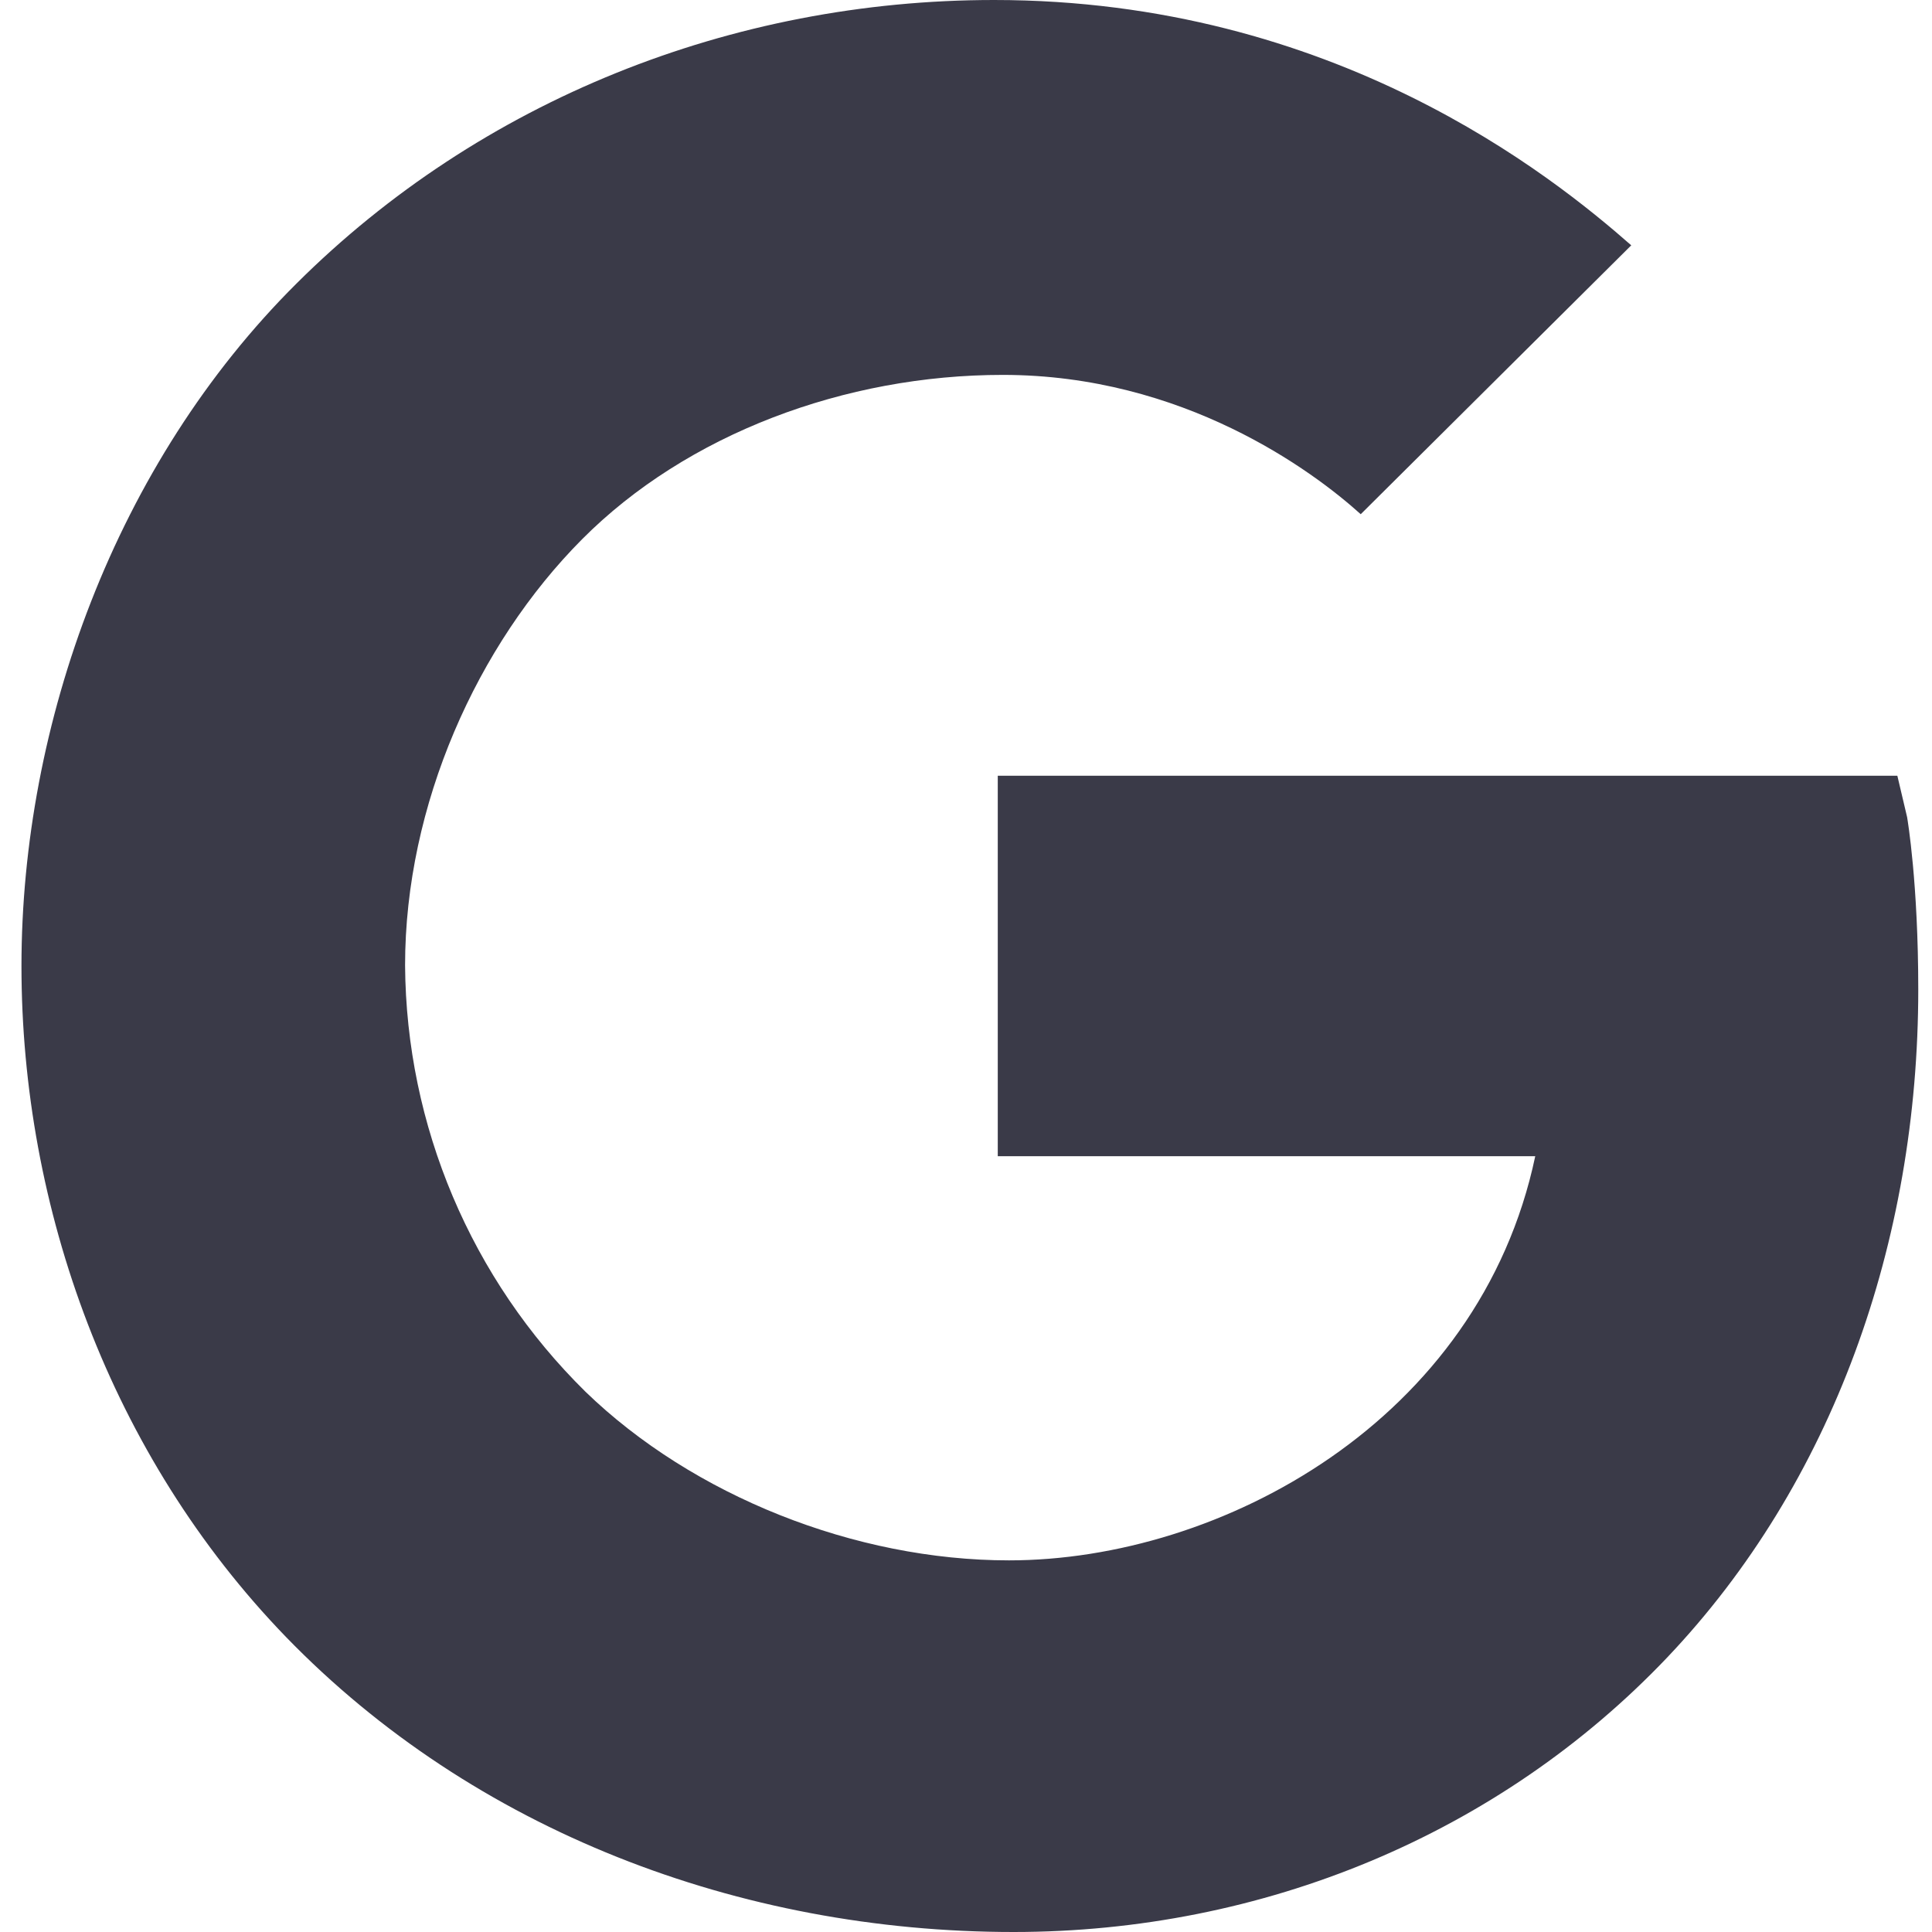
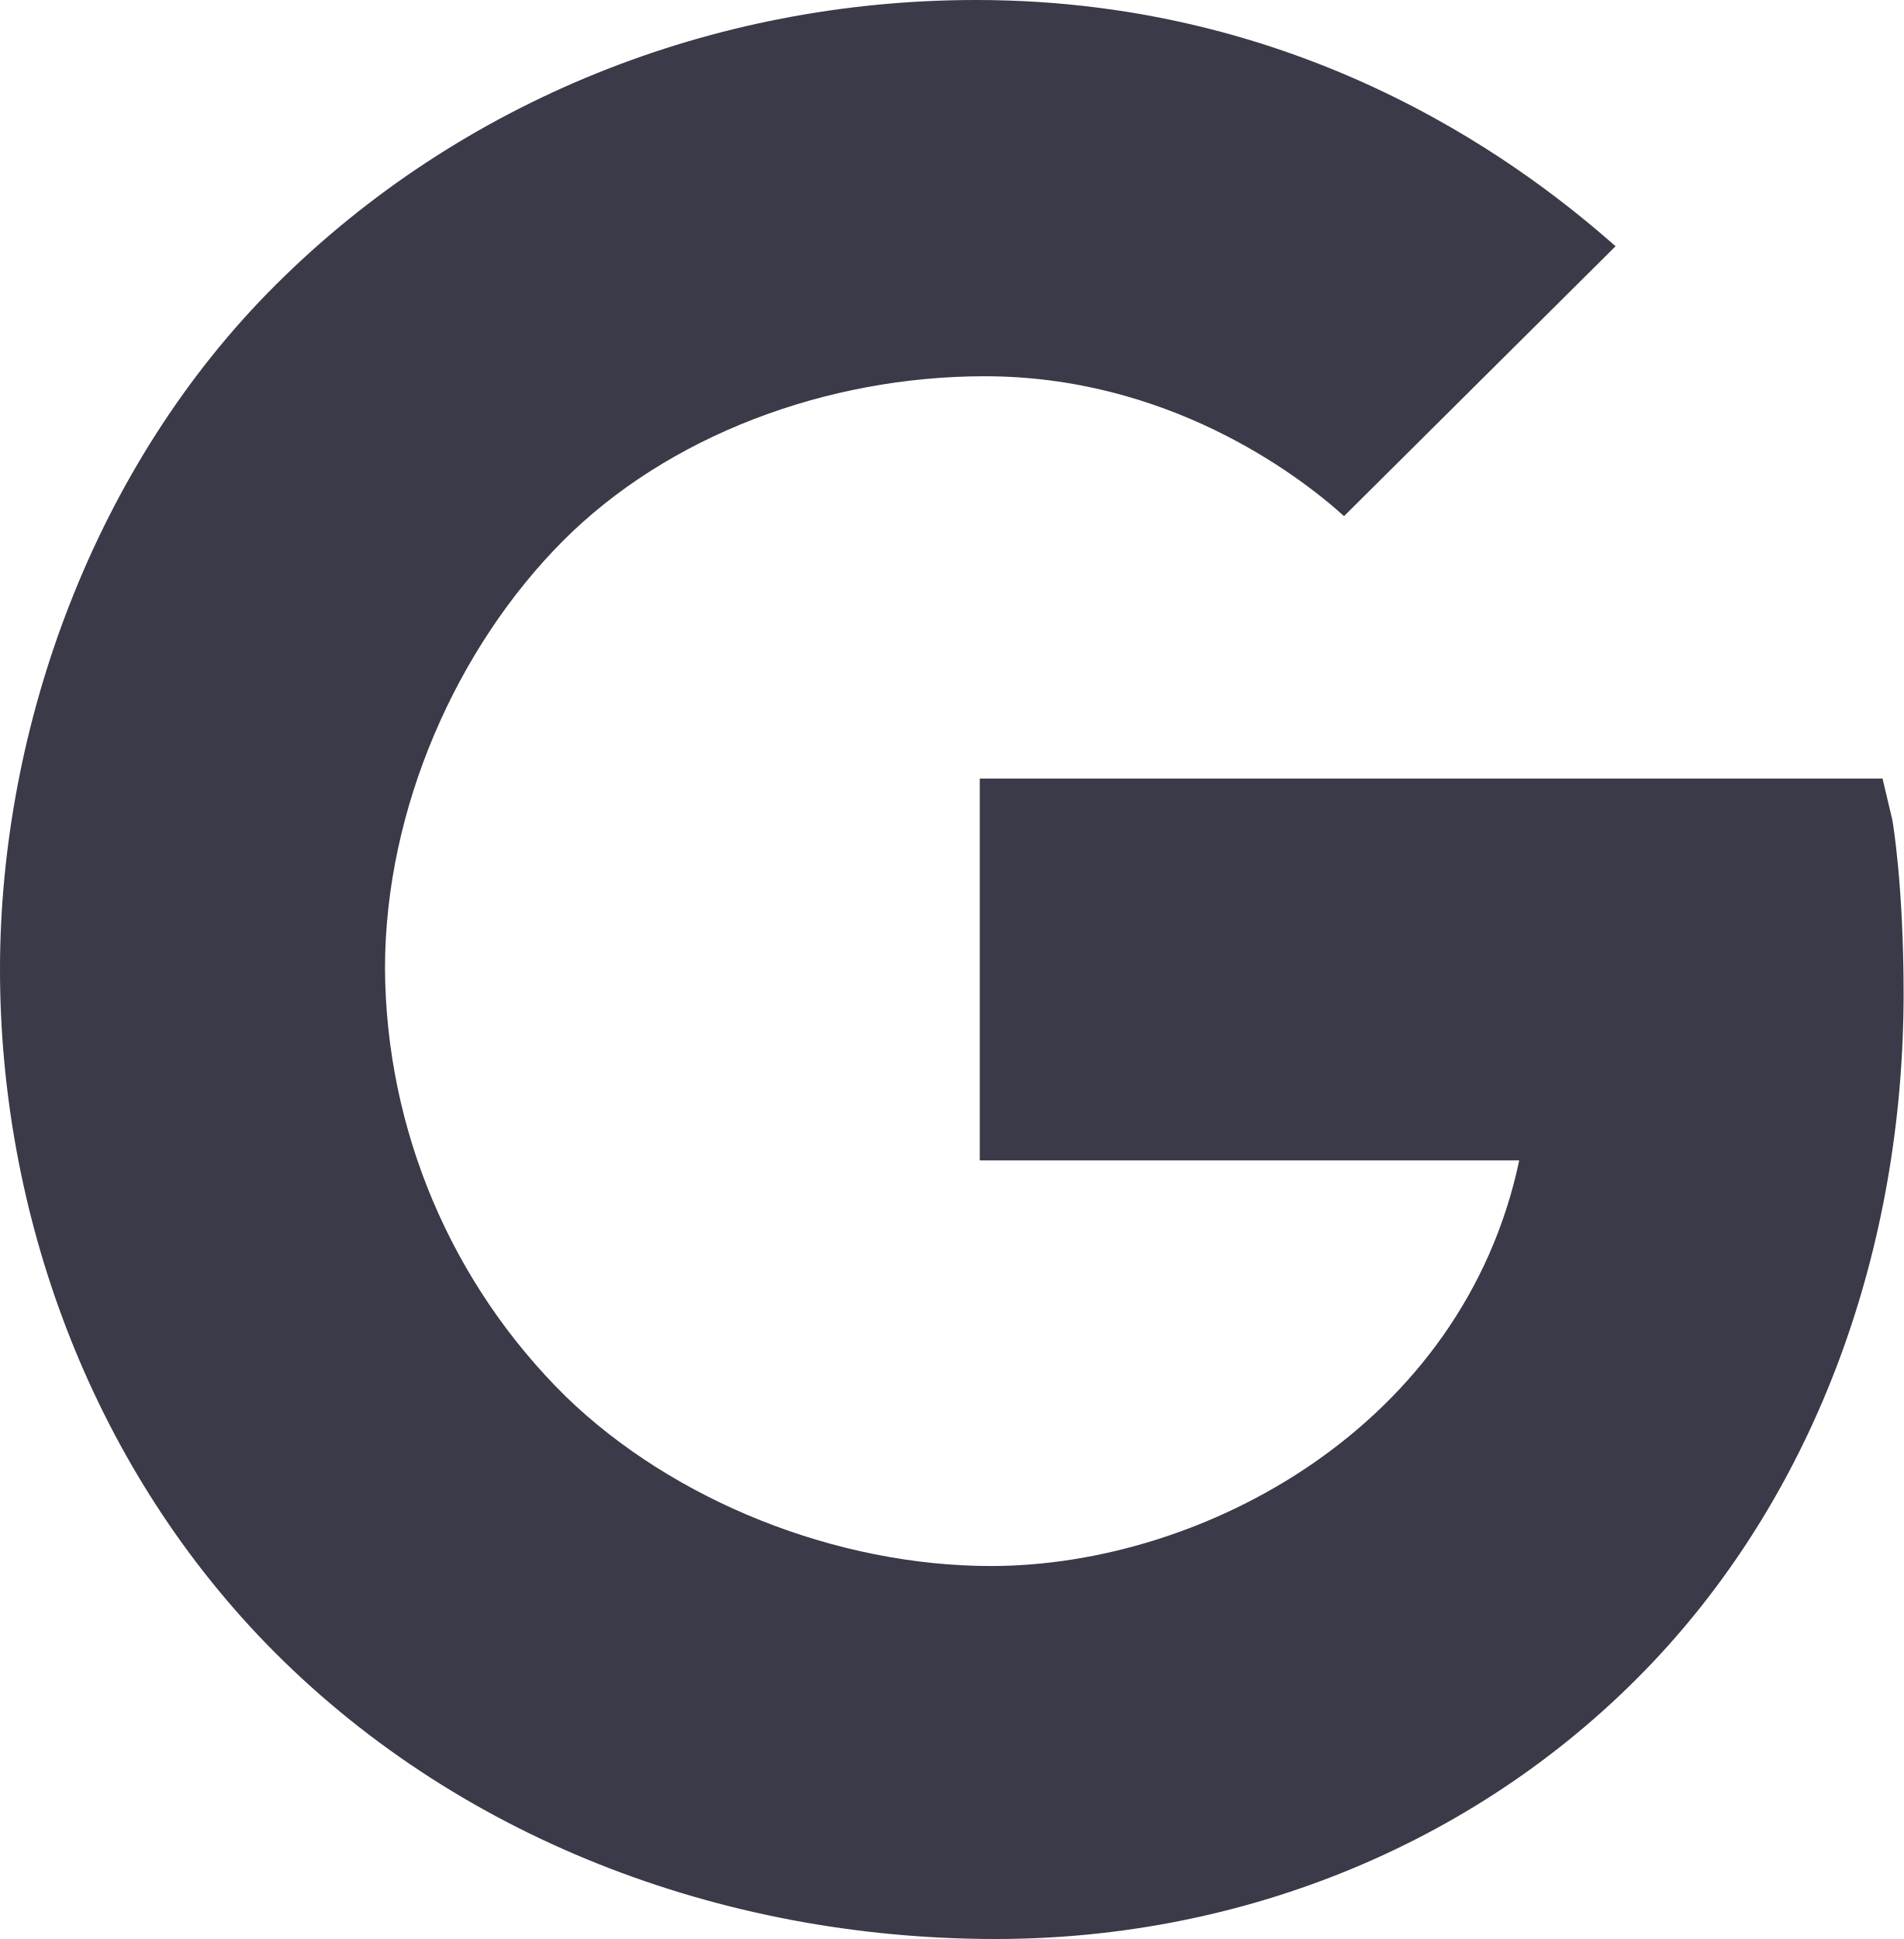
- <svg xmlns="http://www.w3.org/2000/svg" width="45" height="45" viewBox="0 0 45 45" fill="none">
-   <path d="M44.42 19.032L44.193 18.069H23.24V26.93H35.759C34.459 33.098 28.427 36.344 23.501 36.344C19.916 36.344 16.138 34.838 13.637 32.416C10.972 29.794 9.46 26.22 9.435 22.484C9.435 18.751 11.113 15.018 13.556 12.562C15.999 10.106 19.688 8.732 23.357 8.732C27.557 8.732 30.568 10.96 31.694 11.977L37.995 5.714C36.147 4.091 31.068 0 23.153 0C17.047 0 11.191 2.338 6.91 6.6C2.686 10.798 0.5 16.868 0.5 22.5C0.5 28.132 2.569 33.898 6.662 38.129C11.036 42.641 17.23 45 23.608 45C29.412 45 34.912 42.727 38.833 38.605C42.687 34.547 44.68 28.932 44.68 23.046C44.68 20.569 44.431 19.097 44.42 19.032Z" fill="#3A3A48" />
+ <svg xmlns="http://www.w3.org/2000/svg" version="1.1" id="Layer_1" x="0px" y="0px" width="44.18px" height="45px" viewBox="0.41 0 44.18 45" enable-background="new 0.41 0 44.18 45" xml:space="preserve">
+   <path fill="#3A3A48" d="M44.33,19.032l-0.228-0.963H23.15v8.861h12.52c-1.301,6.168-7.332,9.414-12.259,9.414  c-3.584,0-7.363-1.506-9.864-3.928c-2.665-2.622-4.177-6.195-4.202-9.932c0-3.732,1.679-7.466,4.122-9.922  c2.443-2.456,6.132-3.83,9.8-3.83c4.201,0,7.212,2.229,8.337,3.246l6.302-6.264C36.057,4.091,30.979,0,23.063,0  C16.957,0,11.101,2.337,6.82,6.6c-4.224,4.198-6.41,10.268-6.41,15.9c0,5.632,2.069,11.399,6.162,15.629  C10.946,42.641,17.14,45,23.518,45c5.805,0,11.305-2.272,15.226-6.395c3.854-4.059,5.847-9.673,5.847-15.56  C44.59,20.568,44.342,19.097,44.33,19.032z" />
</svg>
